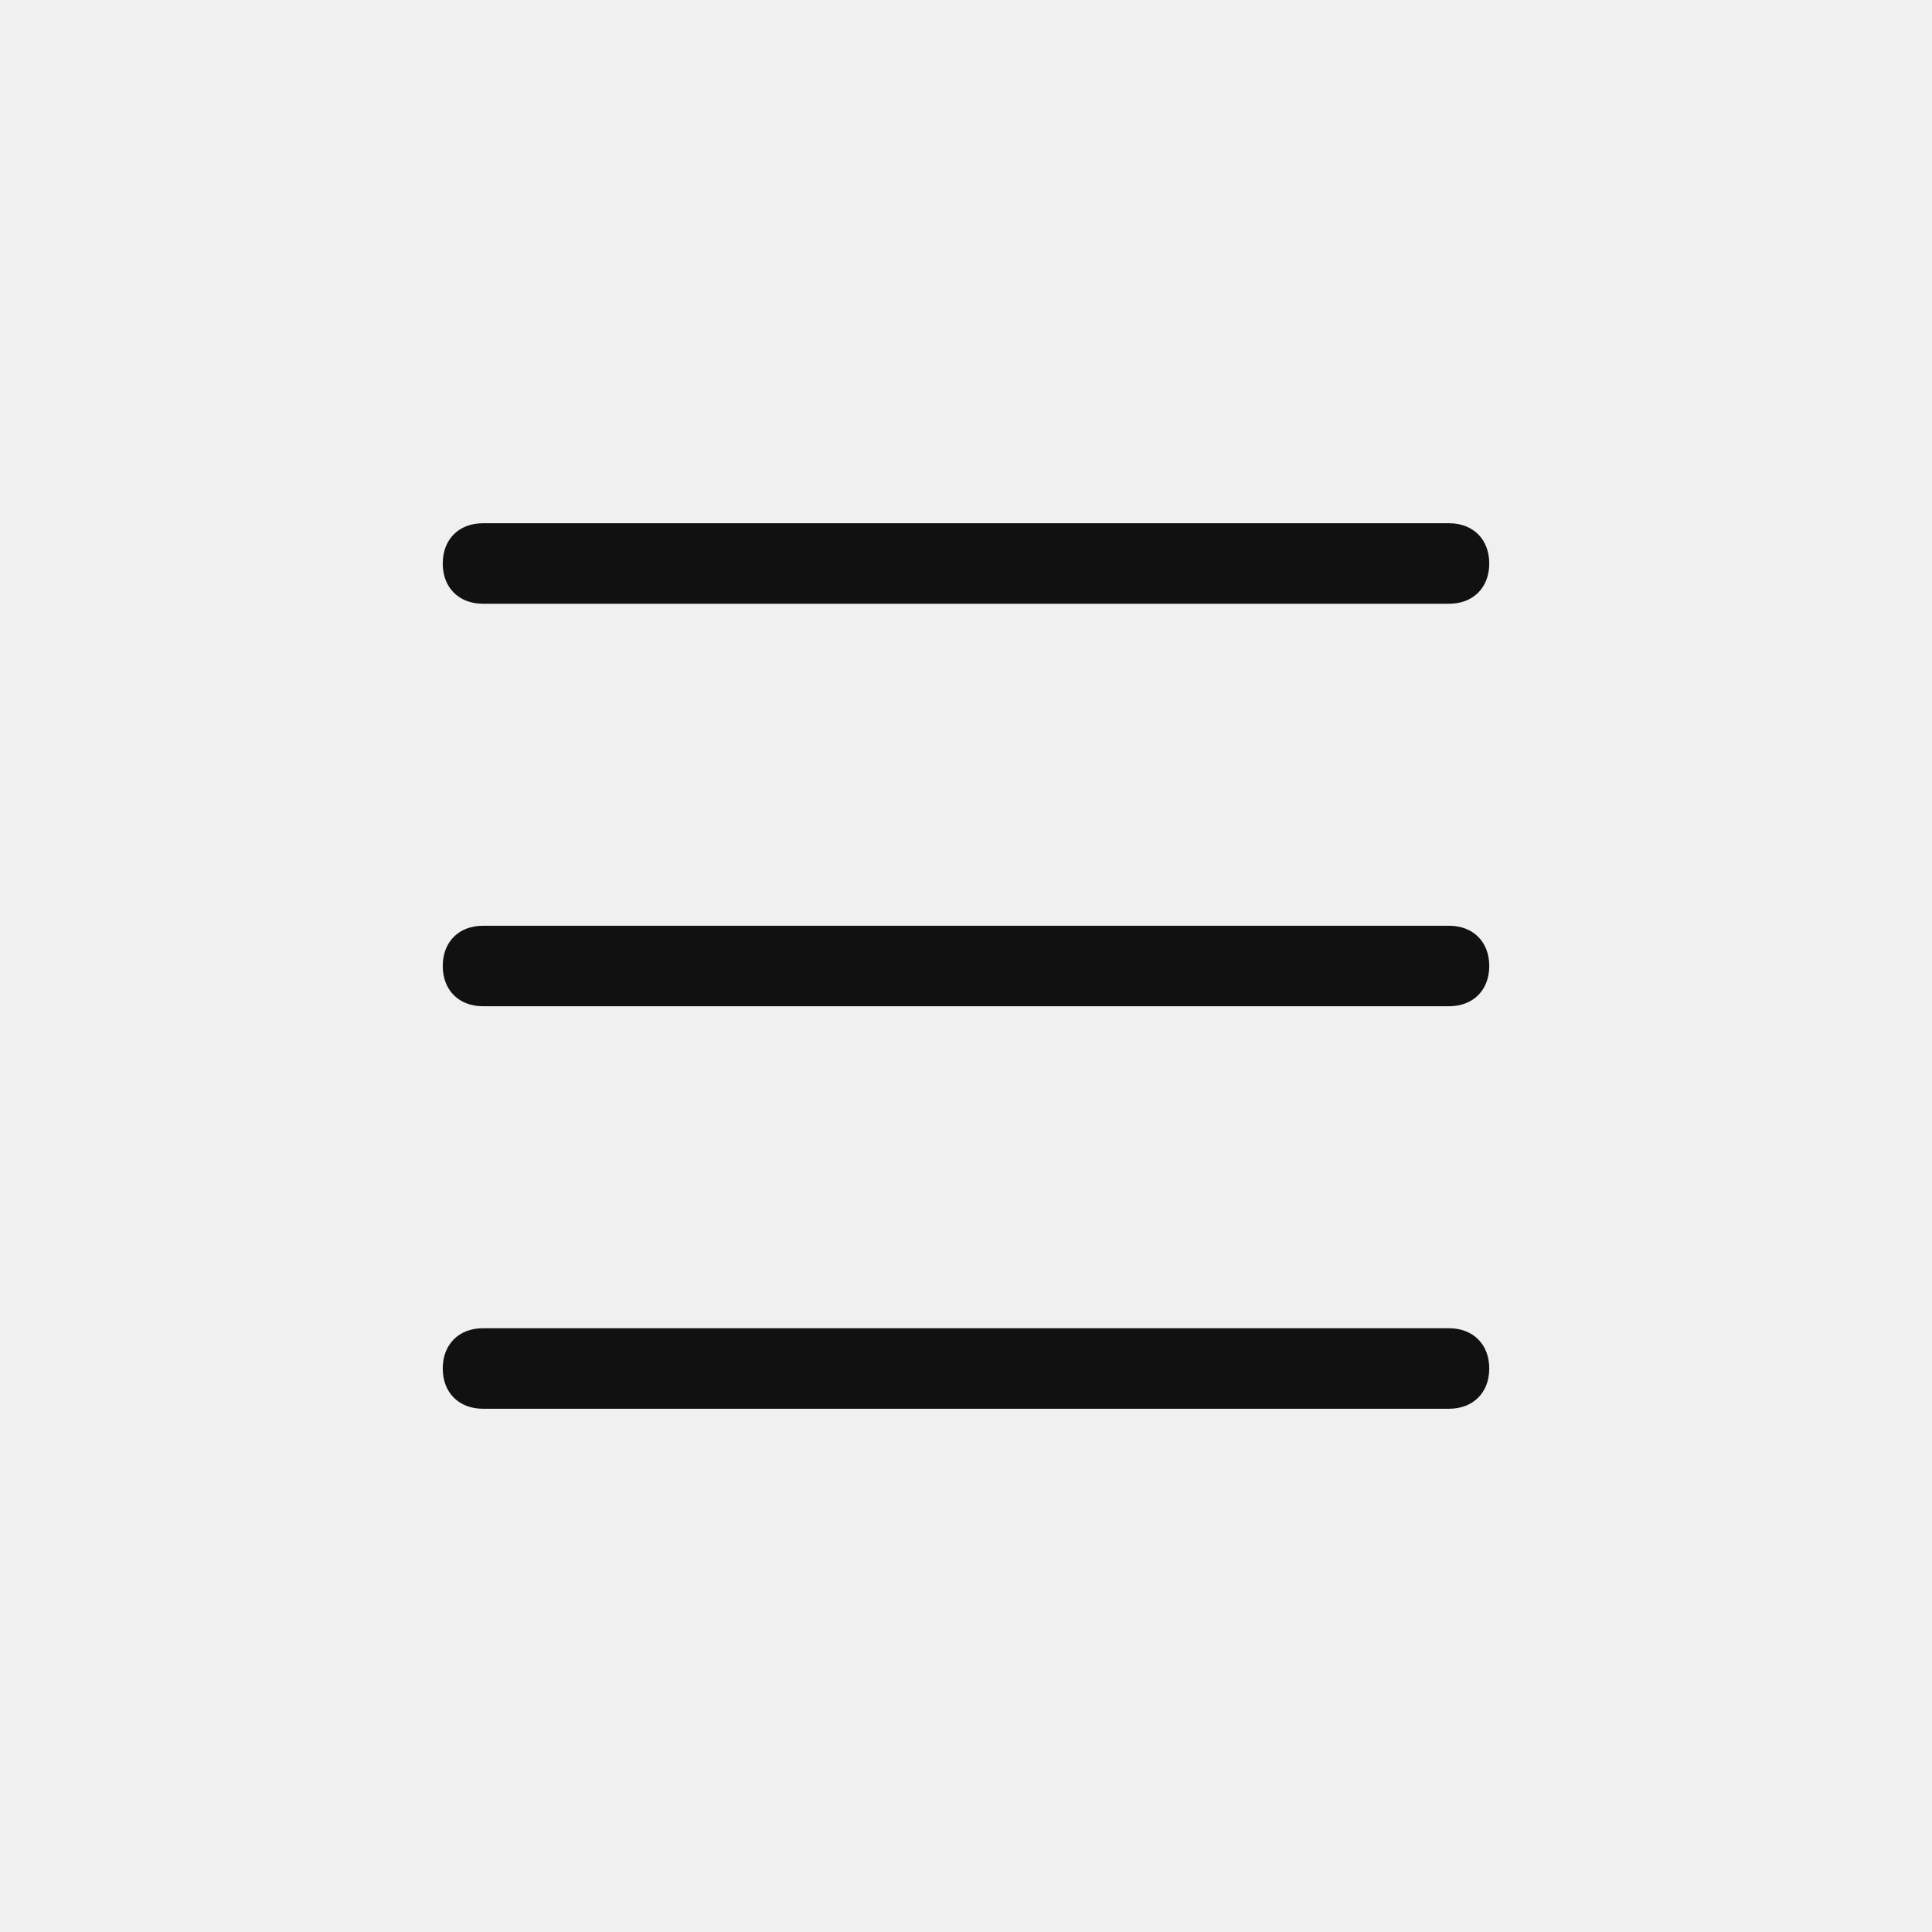
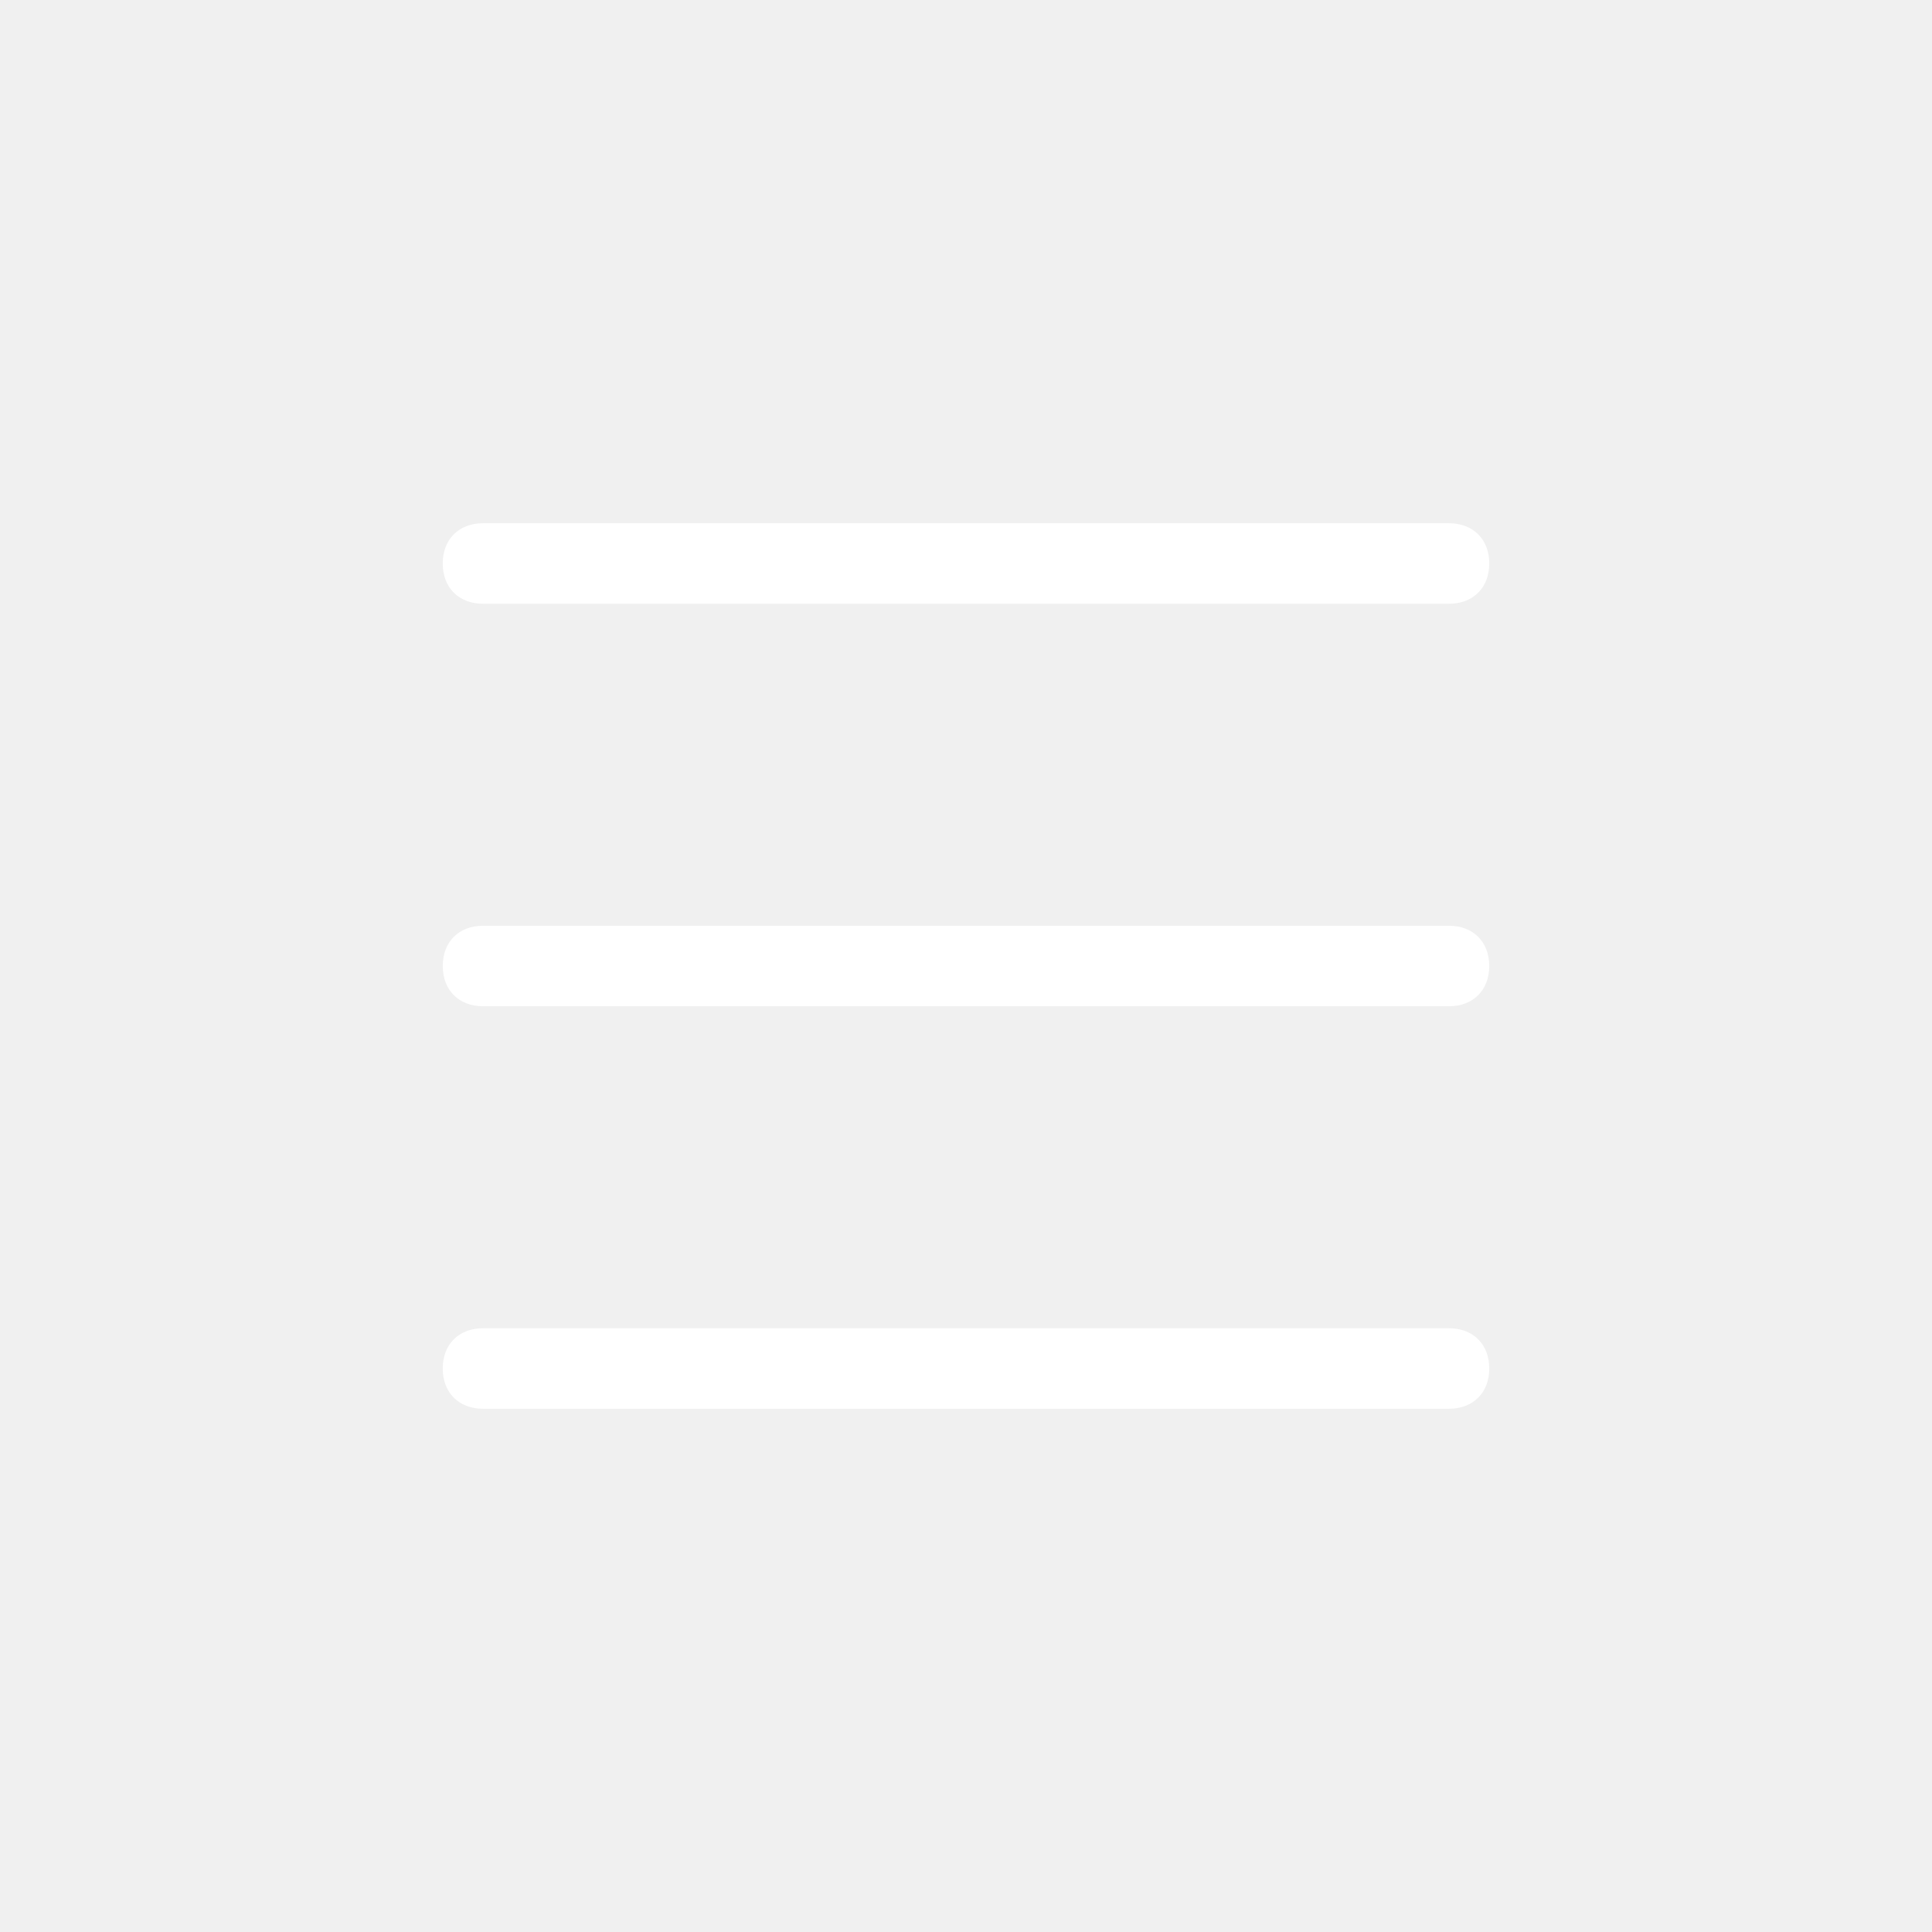
<svg xmlns="http://www.w3.org/2000/svg" version="1.1" id="icon_x2F_Nav_x2F_menu-Layer_1" x="0px" y="0px" viewBox="0 0 48 48" style="enable-background:new 0 0 48 48;" xml:space="preserve">
-   <path id="icon_x2F_Nav_x2F_menu-path-1_1_" style="fill:#111111;" d="M36,13c0.6,0,1,0.4,1,1s-0.4,1-1,1H12c-0.6,0-1-0.4-1-1  s0.4-1,1-1H36z M36,23c0.6,0,1,0.4,1,1s-0.4,1-1,1H12c-0.6,0-1-0.4-1-1s0.4-1,1-1H36z M36,33c0.6,0,1,0.4,1,1s-0.4,1-1,1H12  c-0.6,0-1-0.4-1-1s0.4-1,1-1H36z" />
+   <path id="icon_x2F_Nav_x2F_menu-path-1_1_" style="fill:#FFFFFF;" d="M36,13c0.6,0,1,0.4,1,1s-0.4,1-1,1H12c-0.6,0-1-0.4-1-1  s0.4-1,1-1H36z M36,23c0.6,0,1,0.4,1,1s-0.4,1-1,1H12c-0.6,0-1-0.4-1-1s0.4-1,1-1H36z M36,33c0.6,0,1,0.4,1,1s-0.4,1-1,1H12  c-0.6,0-1-0.4-1-1s0.4-1,1-1H36z" />
</svg>
